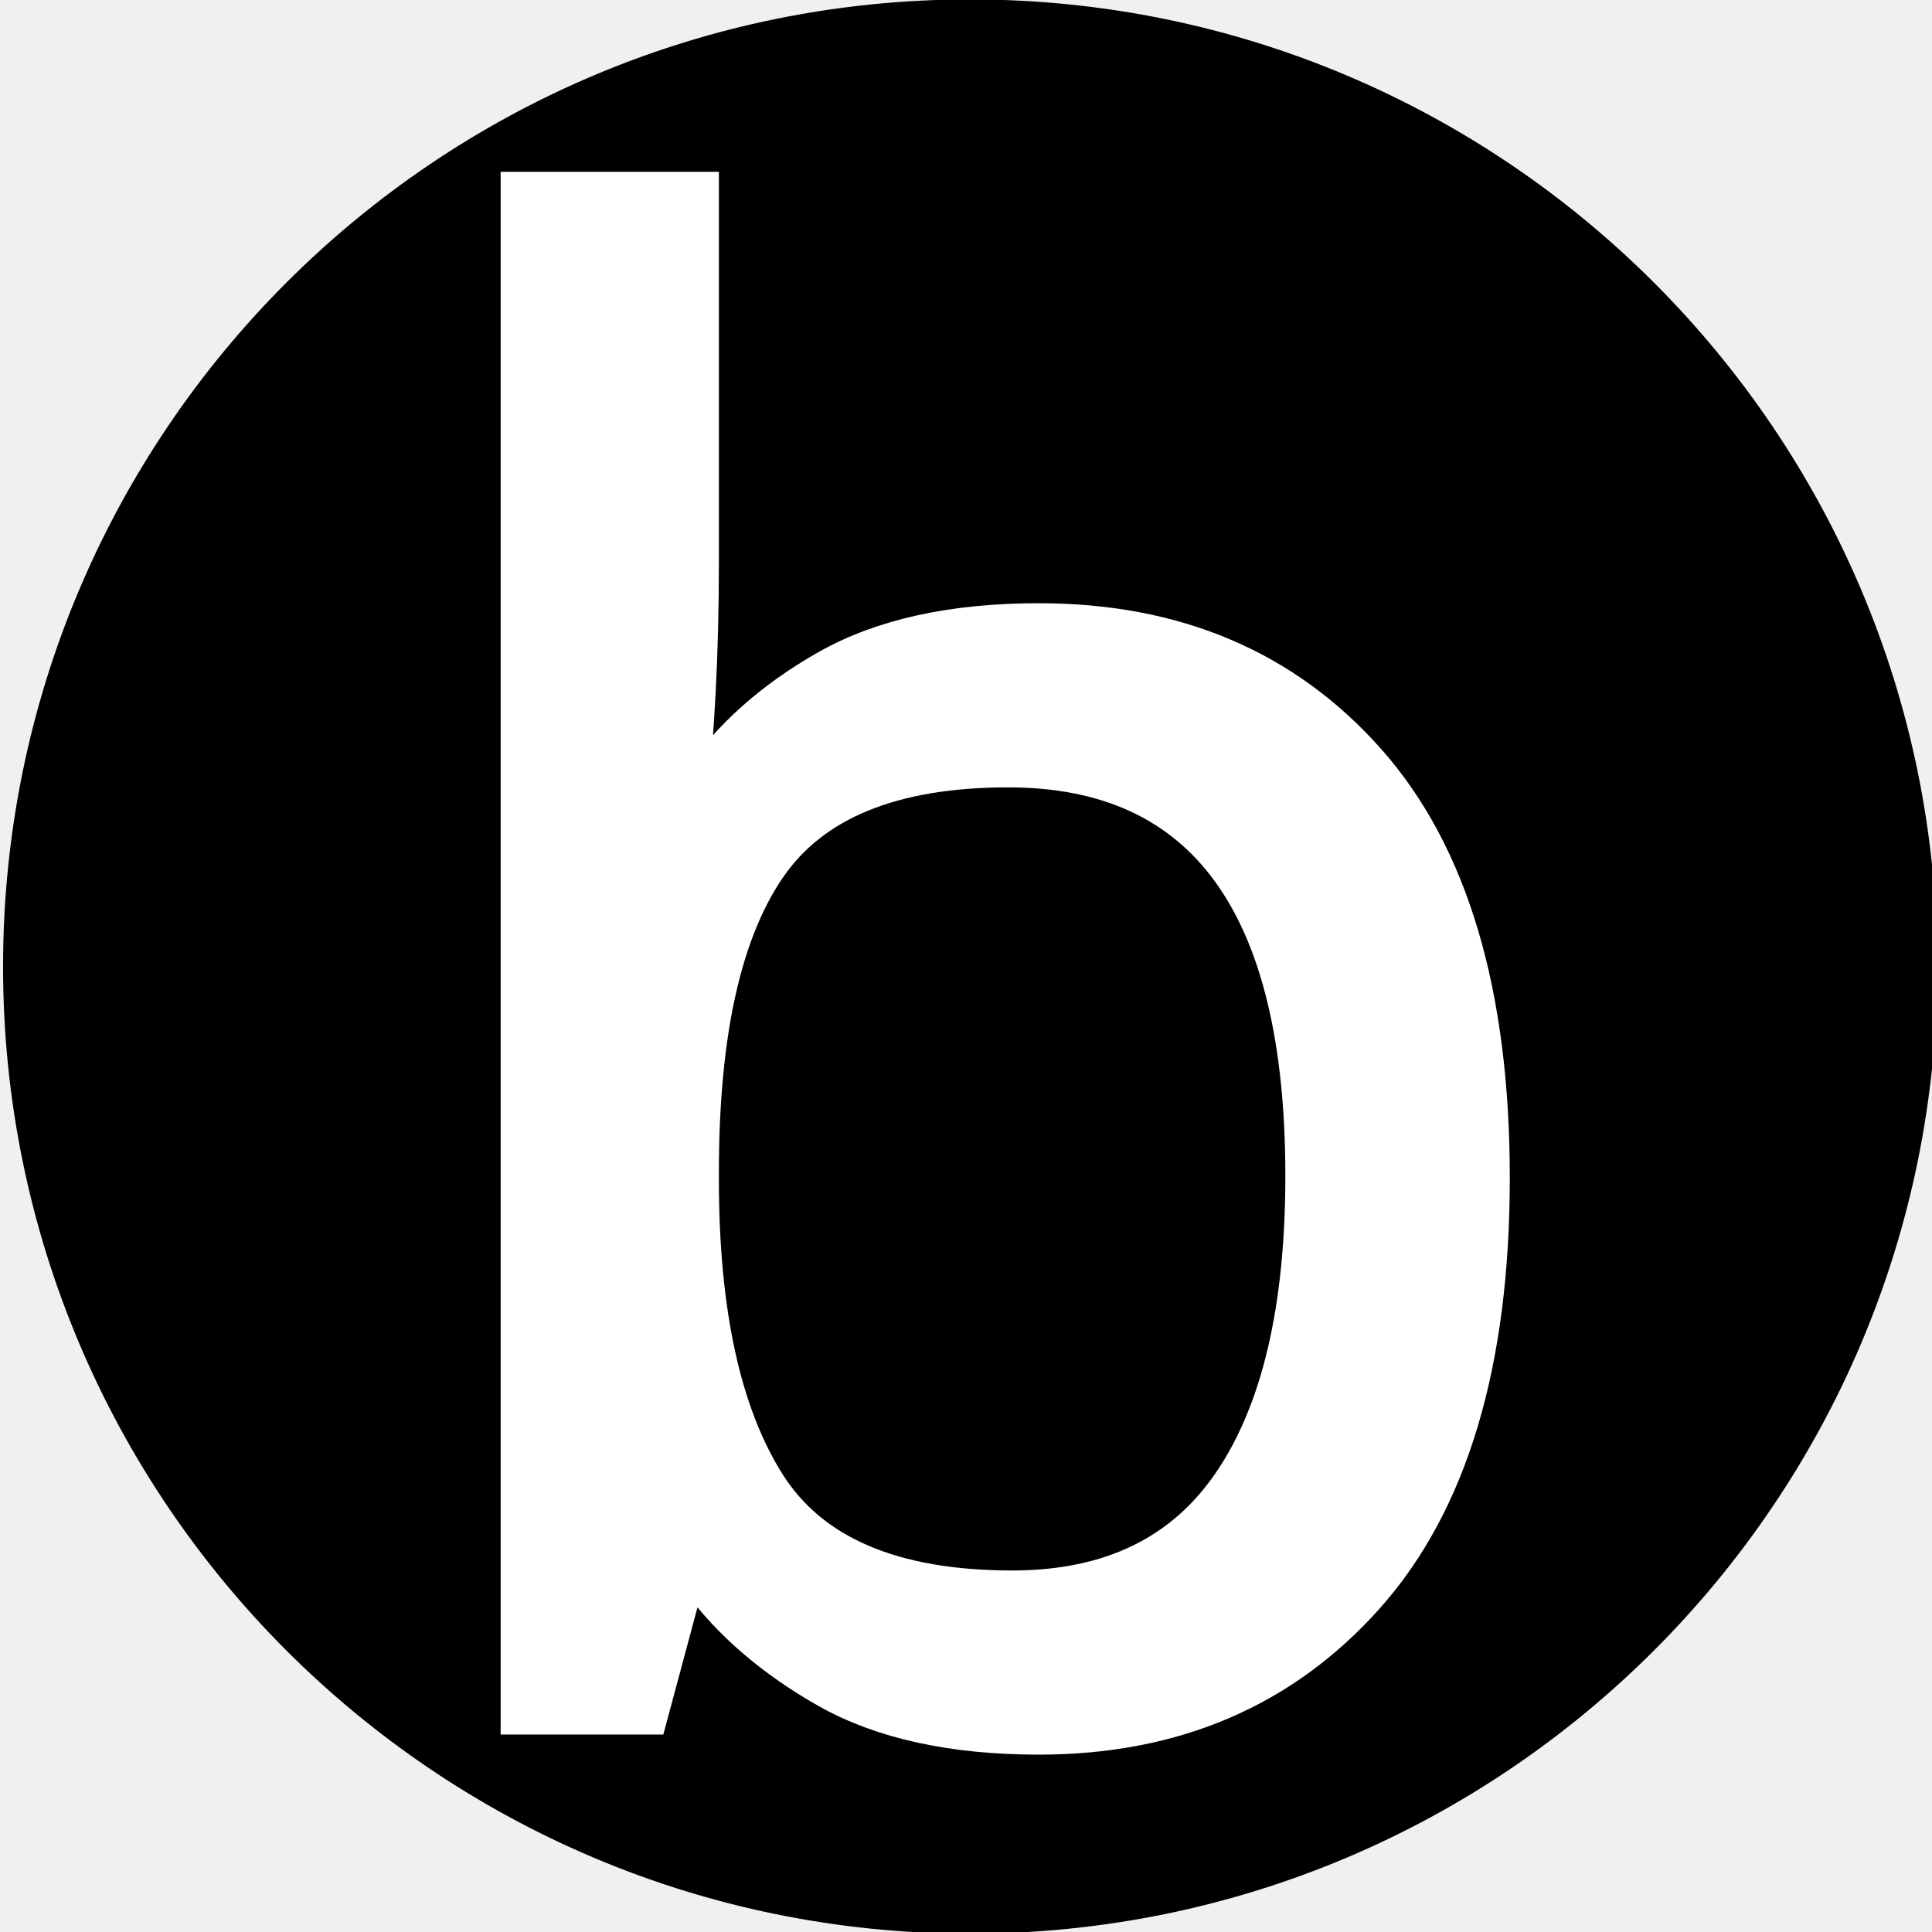
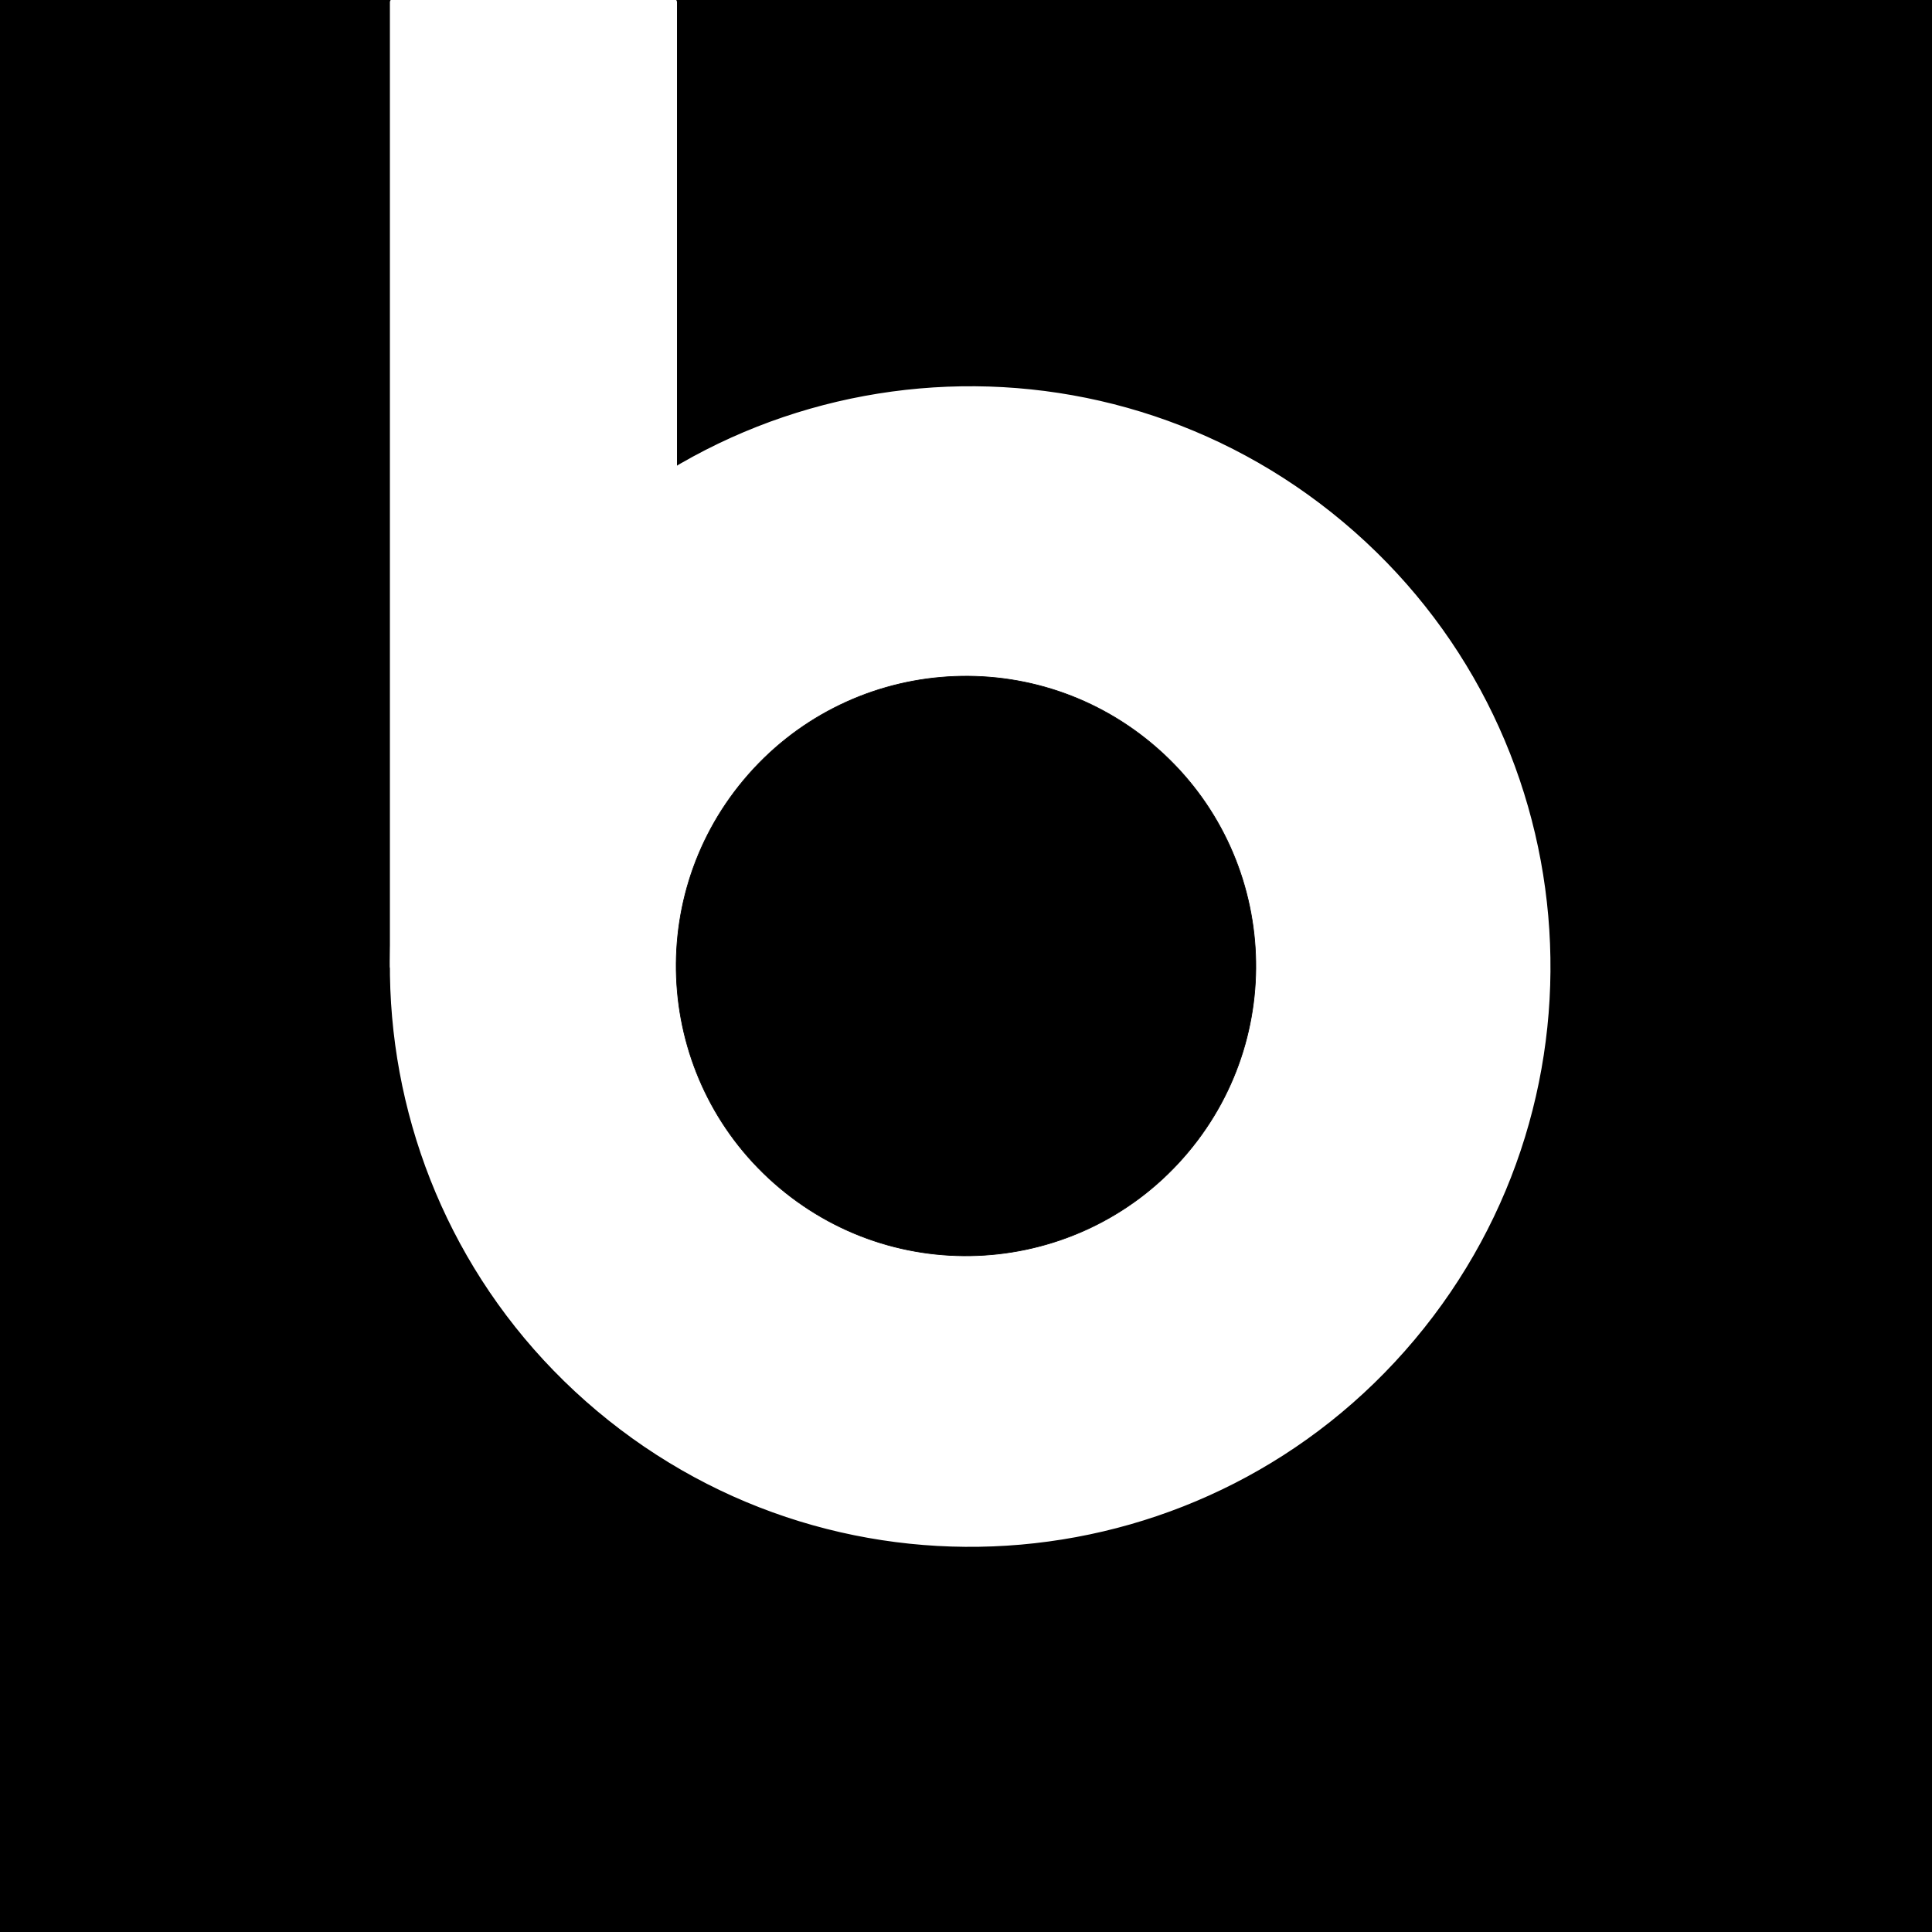
<svg xmlns="http://www.w3.org/2000/svg" version="1.1" id="svg2" width="128" height="128" viewBox="0 0 128 128">
  <defs id="defs6" />
  <flowRoot xml:space="preserve" id="flowRoot817" style="font-style:normal;font-variant:normal;font-weight:normal;font-stretch:normal;font-size:40px;line-height:1.25;font-family:'TeX Gyre Cursor';-inkscape-font-specification:'TeX Gyre Cursor';letter-spacing:0px;word-spacing:0px;fill:#000000;fill-opacity:1;stroke:#000000" transform="translate(0,46.66666)">
    <flowRegion id="flowRegion819" style="font-style:normal;font-variant:normal;font-weight:normal;font-stretch:normal;font-size:40px;font-family:'TeX Gyre Cursor';-inkscape-font-specification:'TeX Gyre Cursor';fill:#000000;stroke:#000000">
      <rect id="rect821" width="308" height="87.556" x="13.333" y="10.444" style="font-style:normal;font-variant:normal;font-weight:normal;font-stretch:normal;font-size:40px;font-family:'TeX Gyre Cursor';-inkscape-font-specification:'TeX Gyre Cursor';fill:#000000;stroke:#000000" />
    </flowRegion>
    <flowPara id="flowPara823" style="font-style:normal;font-variant:normal;font-weight:normal;font-stretch:normal;font-size:66.667px;font-family:arial;-inkscape-font-specification:arial;fill:#000000;stroke:#000000" />
  </flowRoot>
-   <circle style="opacity:1;fill:#000000;fill-opacity:1;fill-rule:evenodd;stroke:#000000;stroke-width:0.151;stroke-linecap:round;stroke-linejoin:round;stroke-miterlimit:4;stroke-dasharray:none;stroke-dashoffset:0;stroke-opacity:1;paint-order:normal" id="path908" cx="64.278" cy="64.037" r="64" />
-   <text xml:space="preserve" style="font-style:normal;font-weight:normal;font-size:16.771px;line-height:1.25;font-family:sans-serif;letter-spacing:0px;word-spacing:0px;fill:#ffffff;fill-opacity:1;stroke:#ffffff;stroke-width:2.516" x="22.72" y="114.714" id="text817" transform="scale(1.009184,0.9908997)">
-     <tspan id="tspan815" x="22.72" y="114.714" style="font-weight:normal;font-size:134.168px;fill:#ffffff;stroke:#ffffff;stroke-width:2.516">b</tspan>
-   </text>
+   <rect style="opacity:1;fill:#000000;fill-opacity:1;fill-rule:evenodd;stroke:#000000;stroke-width:0.378;stroke-linecap:round;stroke-linejoin:round;stroke-miterlimit:4;stroke-dasharray:none;stroke-dashoffset:0;stroke-opacity:1;paint-order:normal" id="rect919" width="128" height="128" x="0" y="0" />
+   <g id="g917">
+     <circle transform="rotate(-50)" r="38.4" cy="90.401" cx="-7.738" id="path908-3" style="opacity:1;fill:#ffffff;fill-opacity:1;fill-rule:evenodd;stroke:#ffffff;stroke-width:0.091;stroke-linecap:round;stroke-linejoin:round;stroke-miterlimit:4;stroke-dasharray:none;stroke-dashoffset:0;stroke-opacity:1;paint-order:normal" />
+     <path id="rect873" d="M 26.08,0.152 V 64.038 H 44.604 V 0.152 Z" style="opacity:1;fill:#ffffff;fill-opacity:1;fill-rule:evenodd;stroke:#ffffff;stroke-width:0.496;stroke-linecap:round;stroke-linejoin:round;stroke-miterlimit:4;stroke-dasharray:none;stroke-dashoffset:0;stroke-opacity:1;paint-order:normal" />
+   </g>
+   <circle style="opacity:1;fill:#000000;fill-opacity:1;fill-rule:evenodd;stroke:#000000;stroke-width:0.045;stroke-linecap:round;stroke-linejoin:round;stroke-miterlimit:4;stroke-dasharray:none;stroke-dashoffset:0;stroke-opacity:1;paint-order:normal" id="path908-3-6-5" cx="-7.888" cy="90.165" r="19.2" transform="rotate(-50)" />
</svg>
